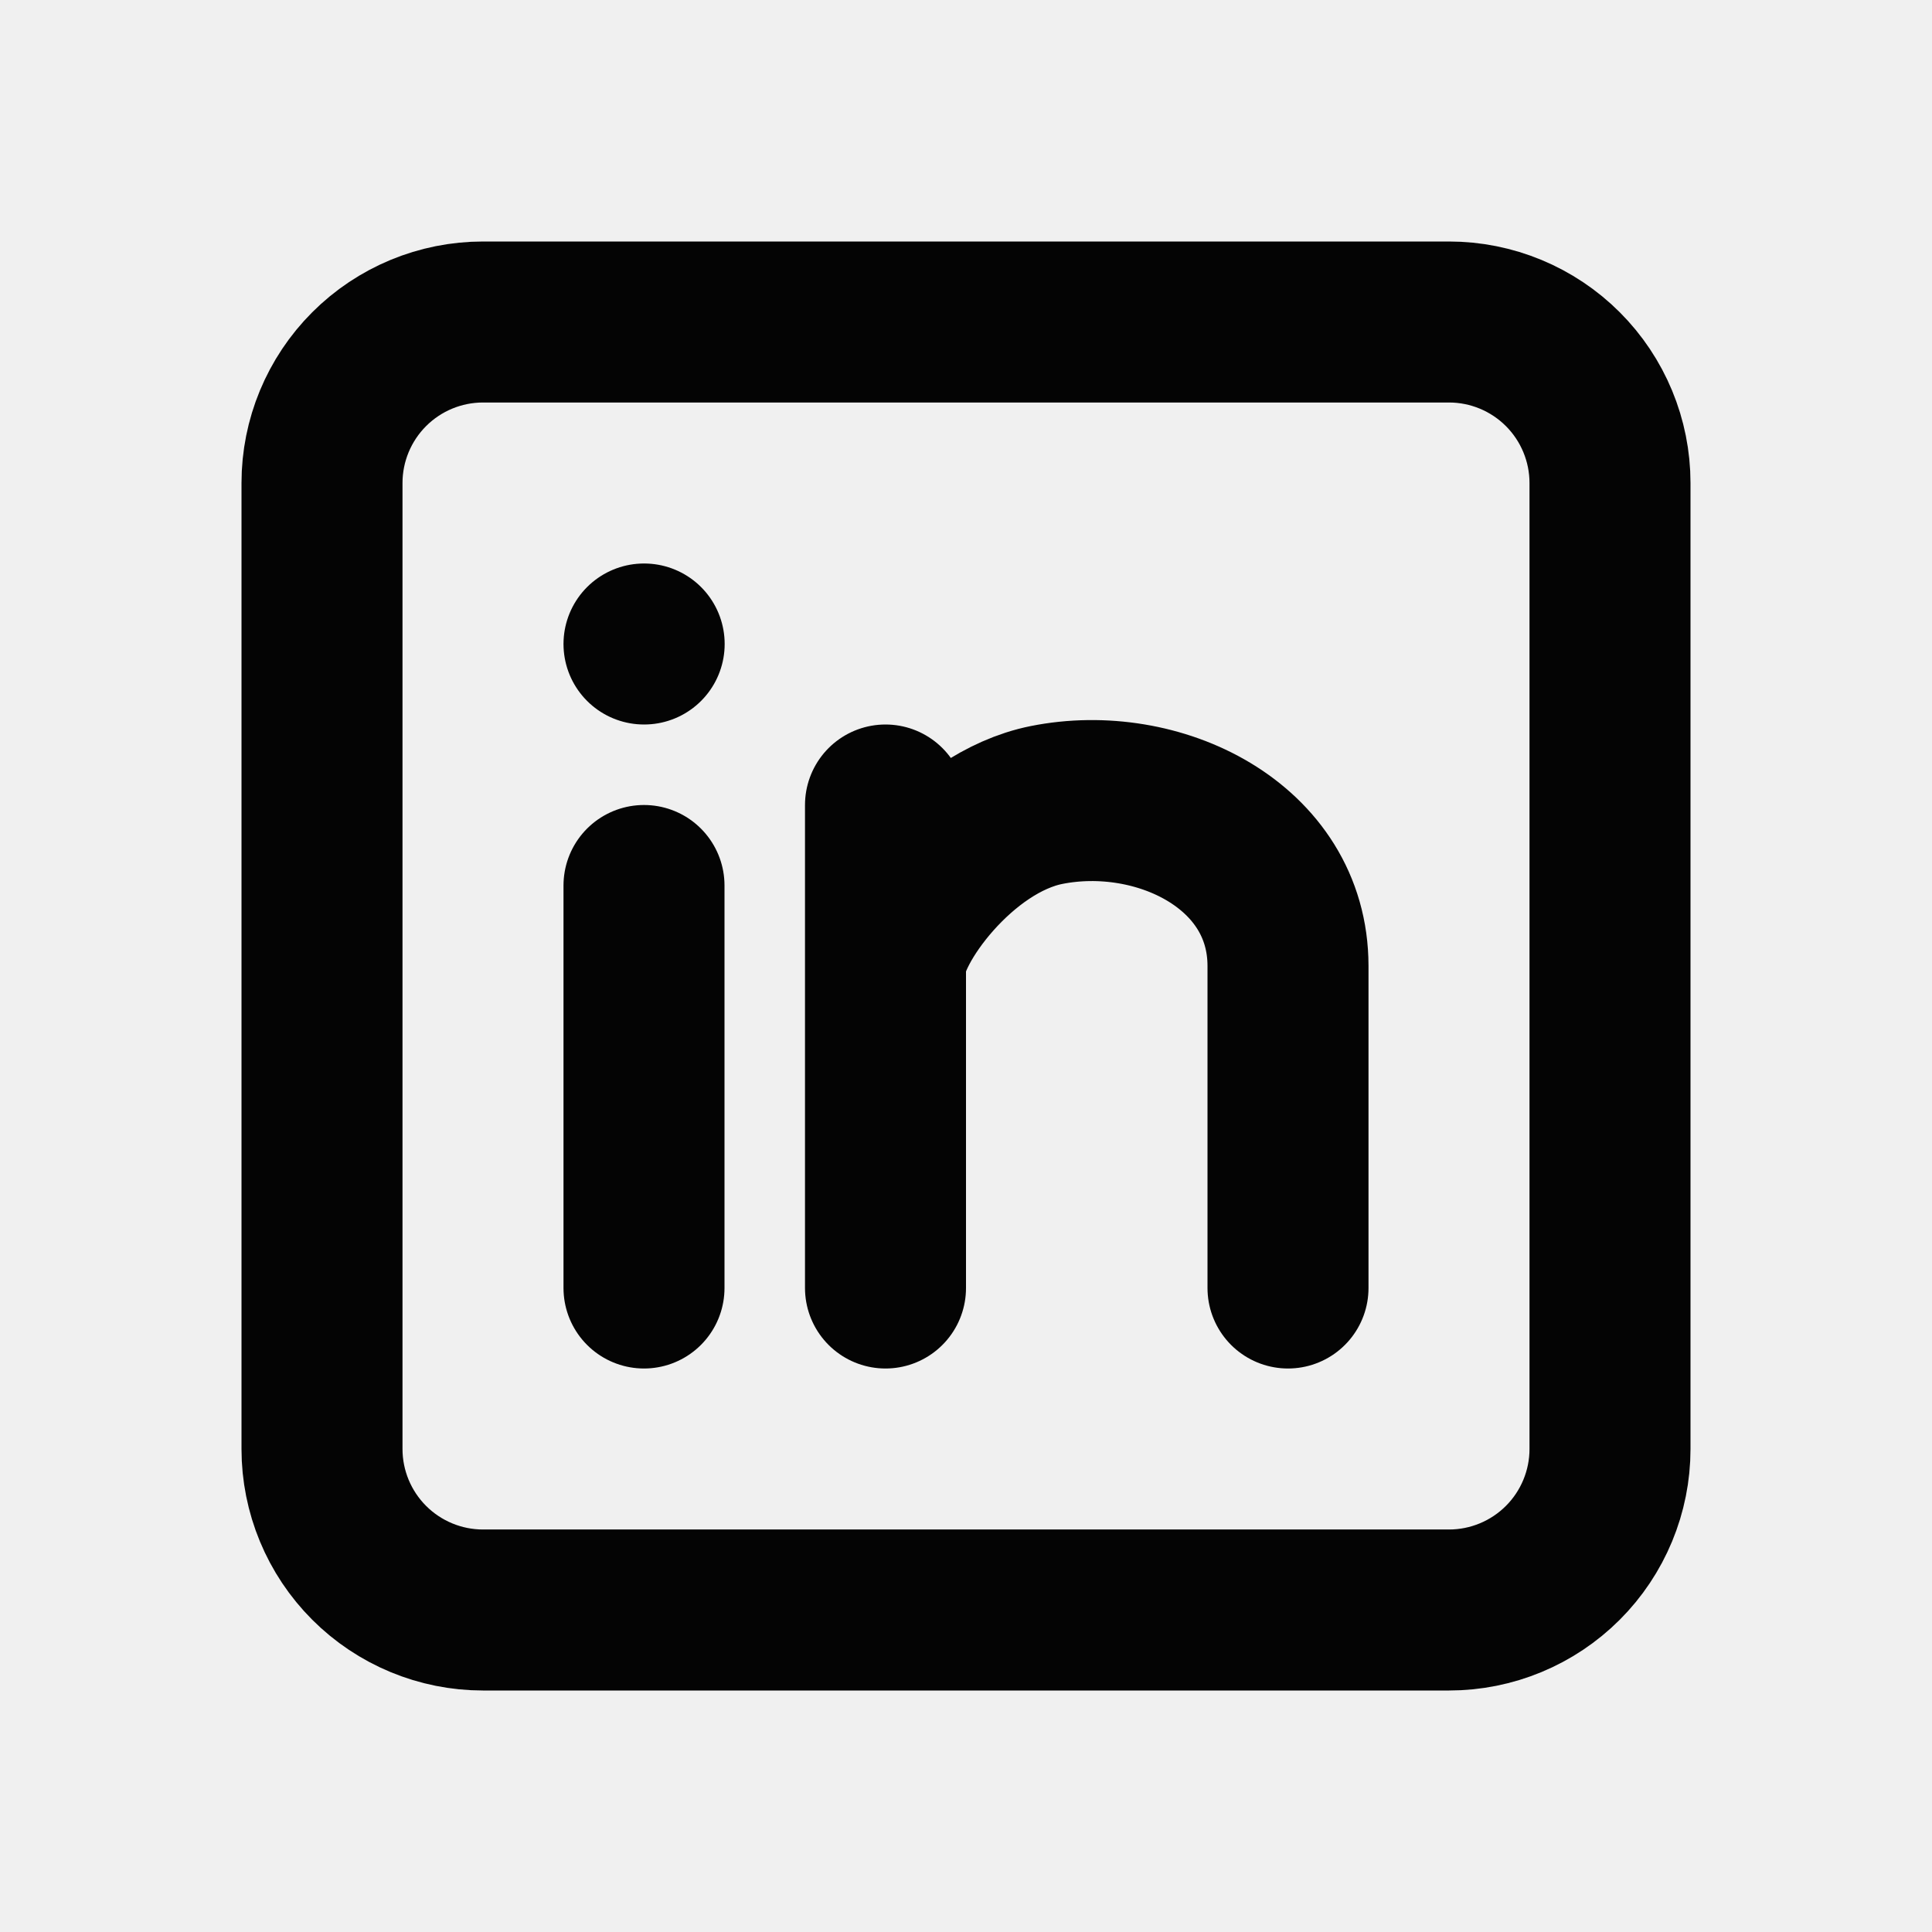
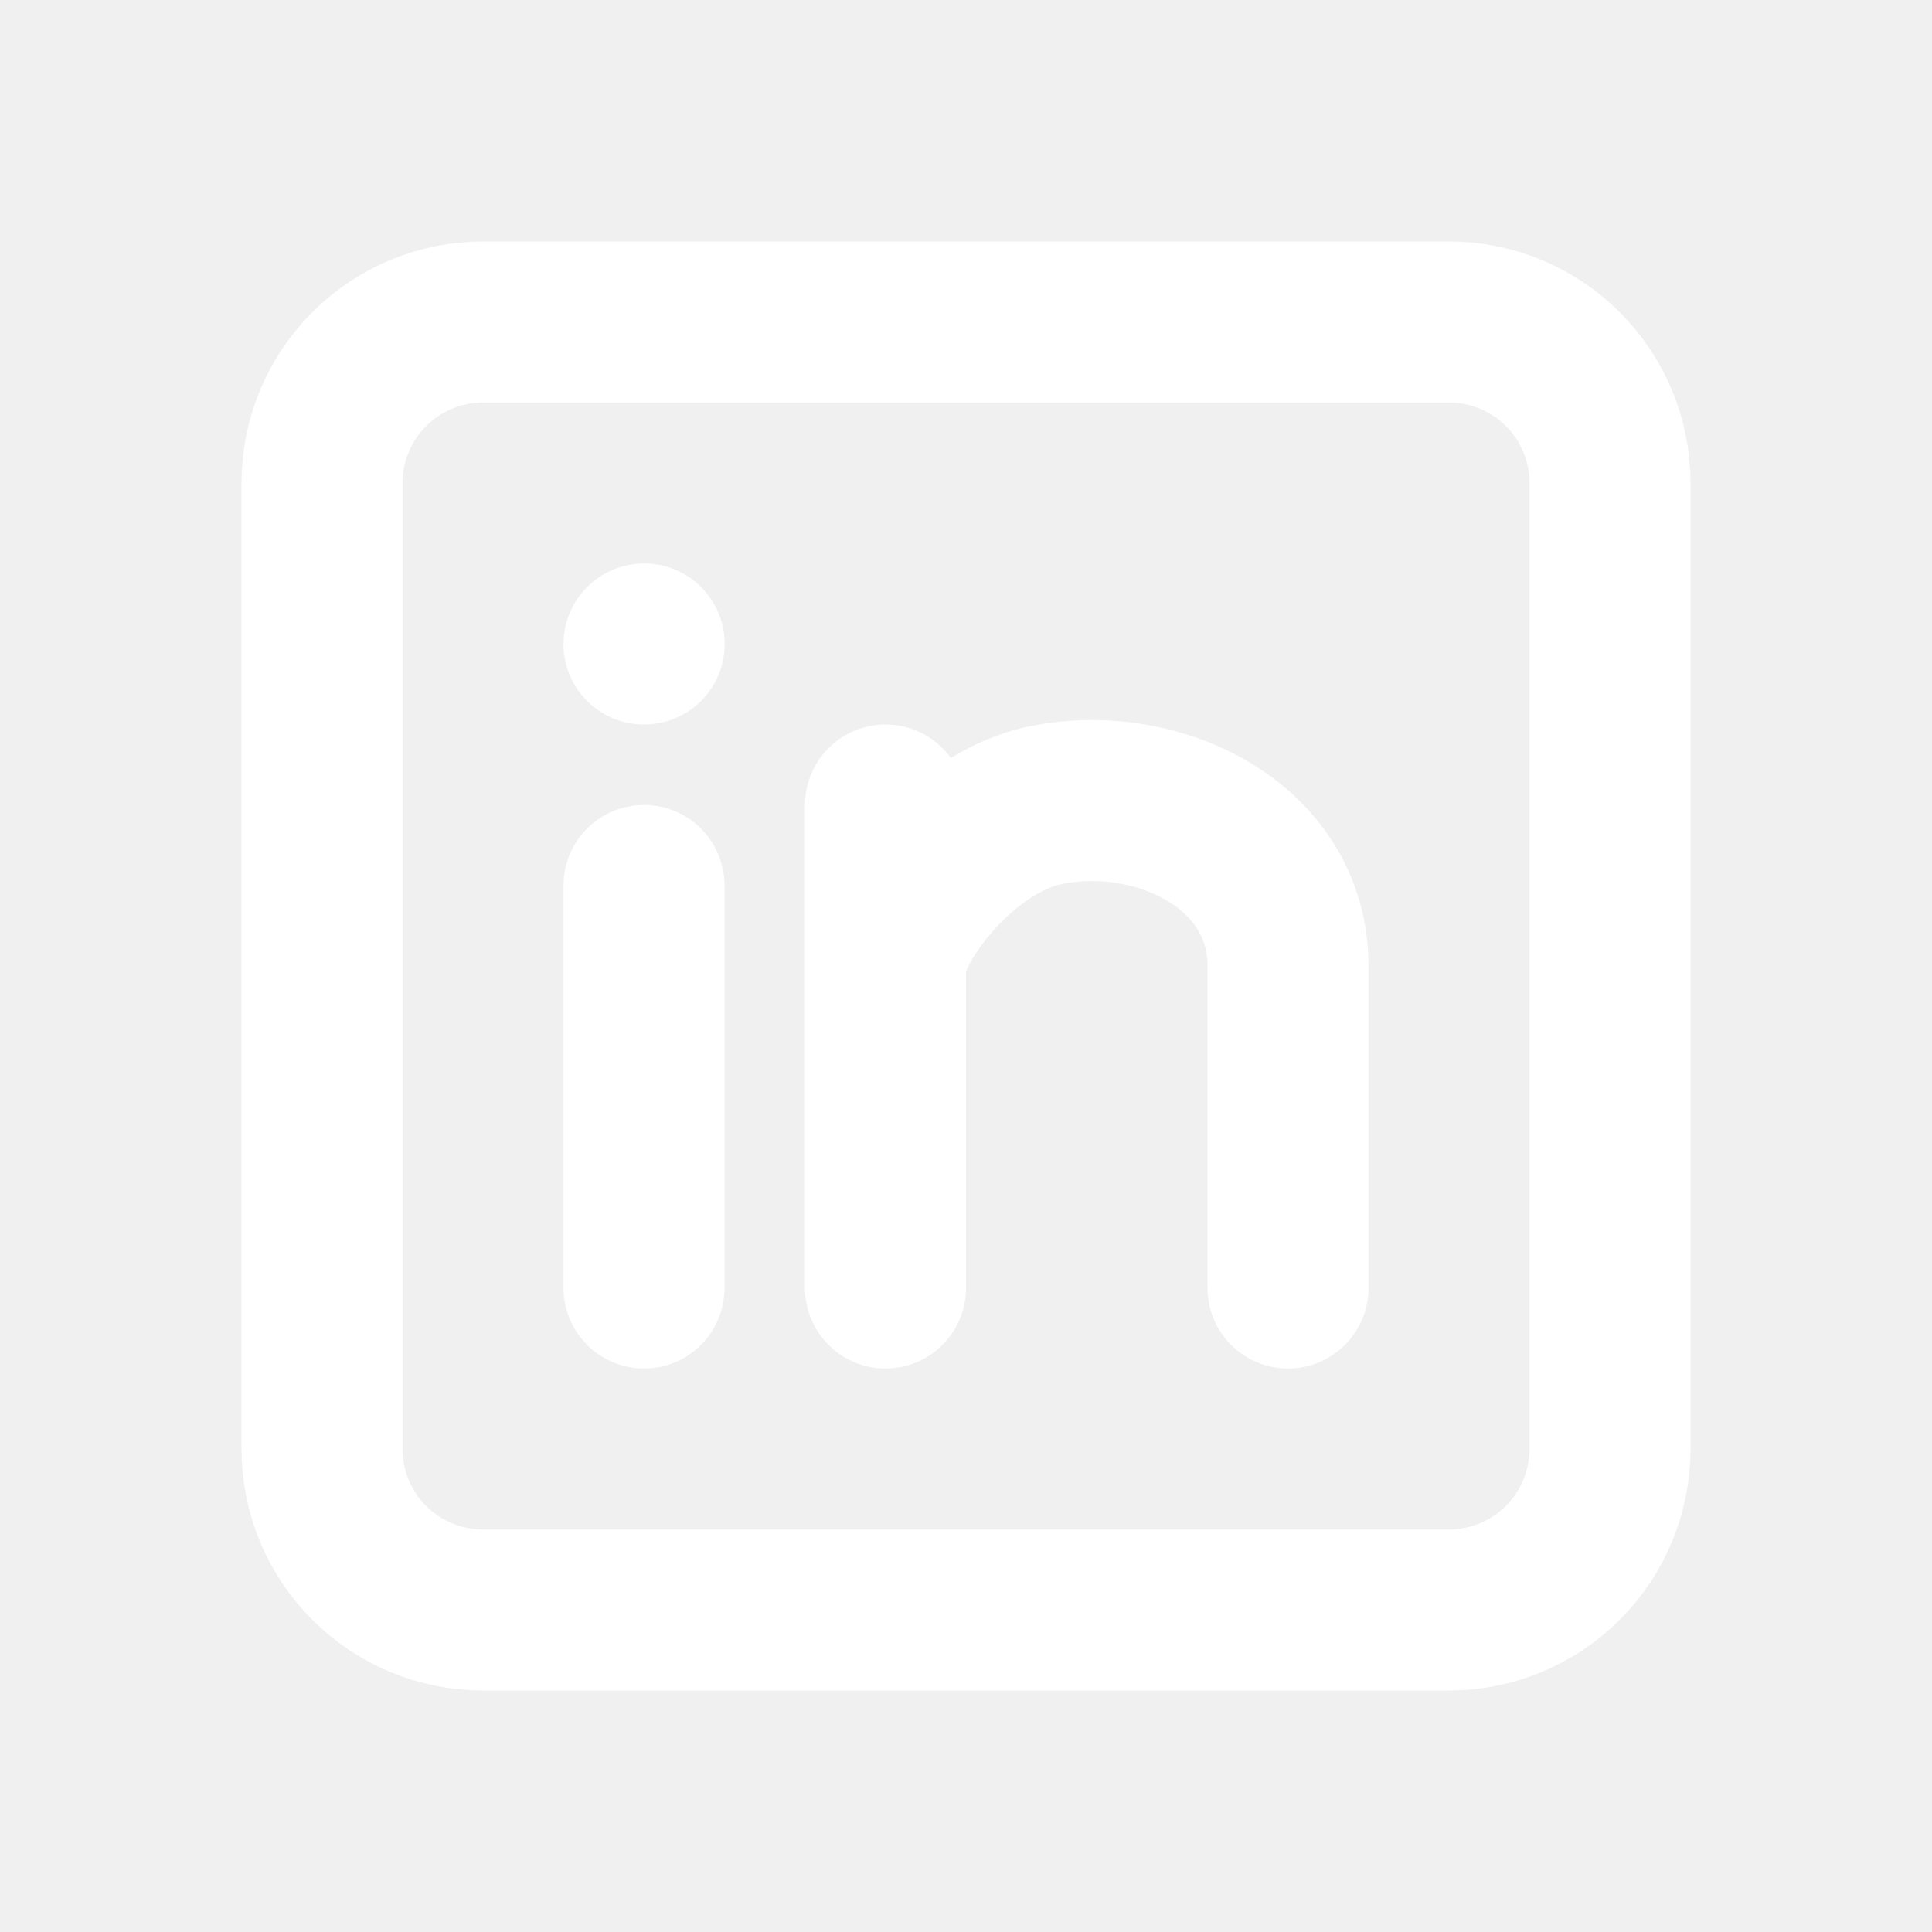
<svg xmlns="http://www.w3.org/2000/svg" preserveAspectRatio="none" overflow="visible" style="display: block;" width="24" height="24" viewBox="0 0 24 24" fill="none">
  <g id="mingcute:linkedin-line">
-     <path id="Vector" d="M8 8H8.002M8 11V16M11 10V12M11 12V16M11 12C11 11.5 11.917 10.217 13 10C14.38 9.724 16 10.5 16 12V16M6 20H18C18.53 20 19.039 19.789 19.414 19.414C19.789 19.039 20 18.53 20 18V6C20 5.47 19.789 4.961 19.414 4.586C19.039 4.211 18.53 4 18 4H6C5.47 4 4.961 4.211 4.586 4.586C4.211 4.961 4 5.47 4 6V18C4 18.53 4.211 19.039 4.586 19.414C4.961 19.789 5.47 20 6 20Z" stroke="#040404" stroke-width="2" stroke-linecap="round" stroke-linejoin="round" />
+     <path id="Vector" d="M8 8H8.002M8 11V16M11 10V12M11 12V16M11 12C11 11.5 11.917 10.217 13 10C14.38 9.724 16 10.5 16 12V16M6 20H18C18.53 20 19.039 19.789 19.414 19.414C19.789 19.039 20 18.53 20 18V6C20 5.47 19.789 4.961 19.414 4.586C19.039 4.211 18.53 4 18 4H6C5.47 4 4.961 4.211 4.586 4.586C4.211 4.961 4 5.47 4 6V18C4 18.53 4.211 19.039 4.586 19.414C4.961 19.789 5.47 20 6 20Z" stroke="#fff" stroke-width="2" stroke-linecap="round" stroke-linejoin="round" />
  </g>
</svg>
